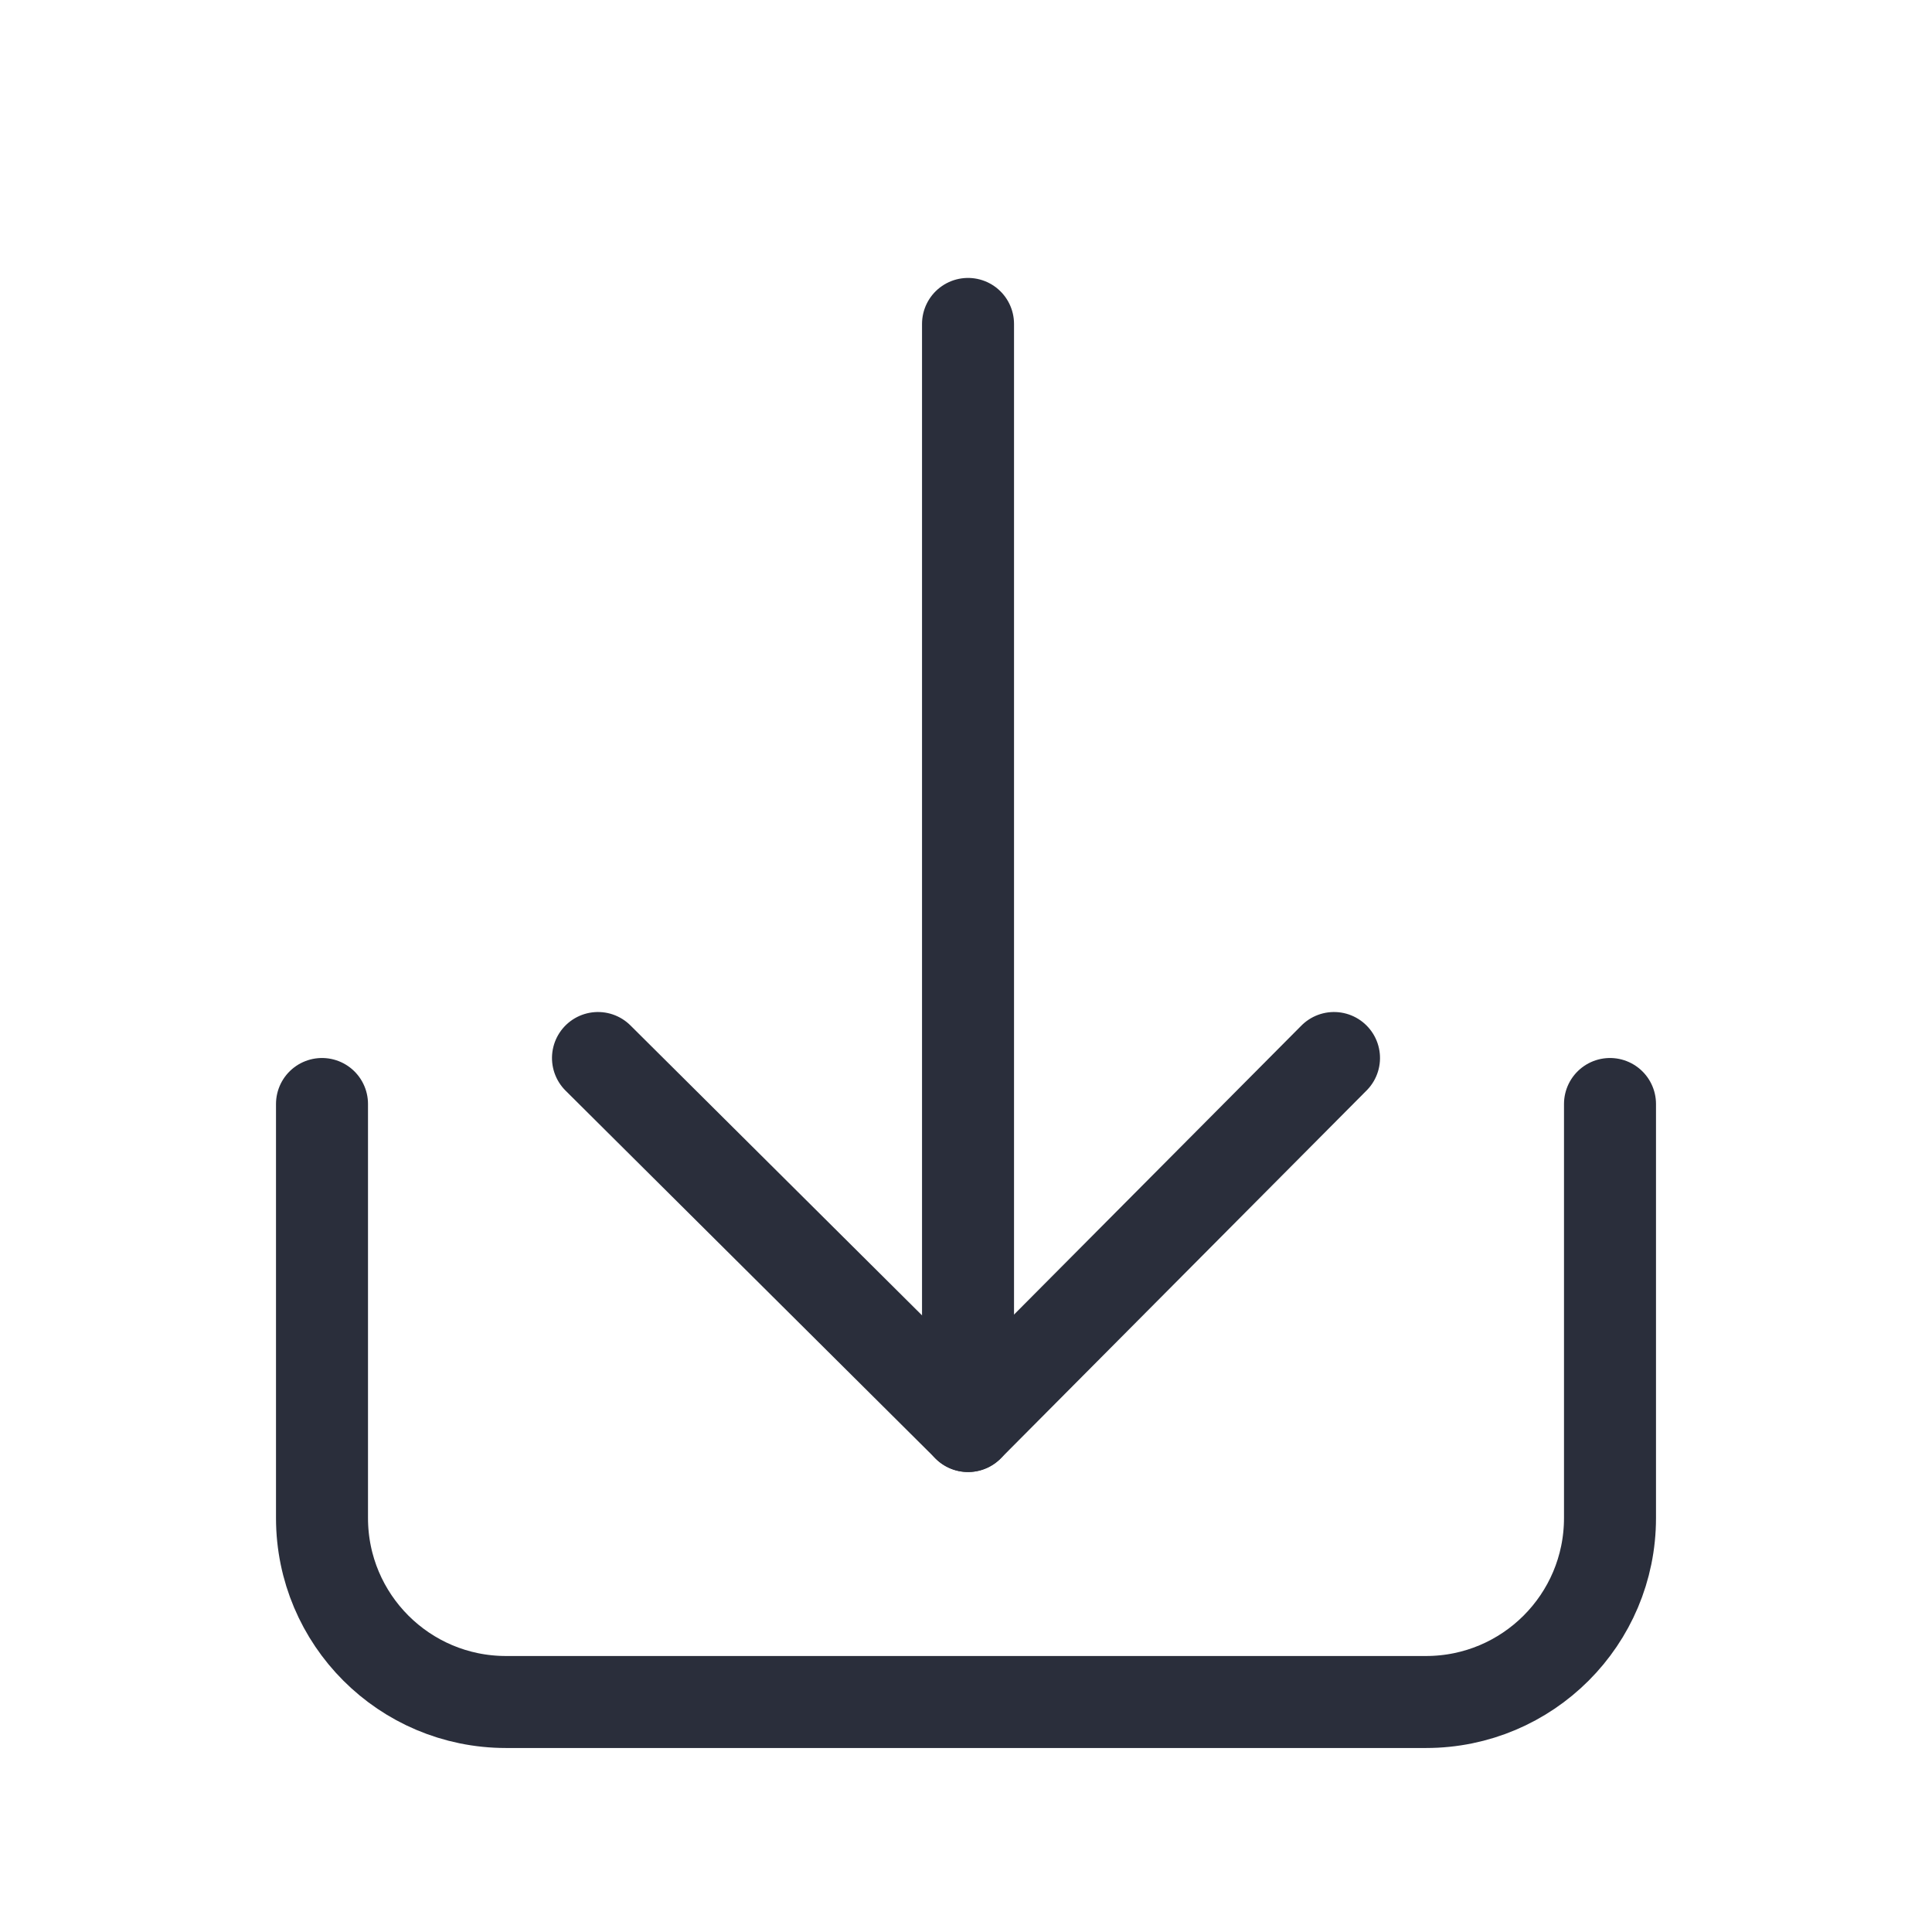
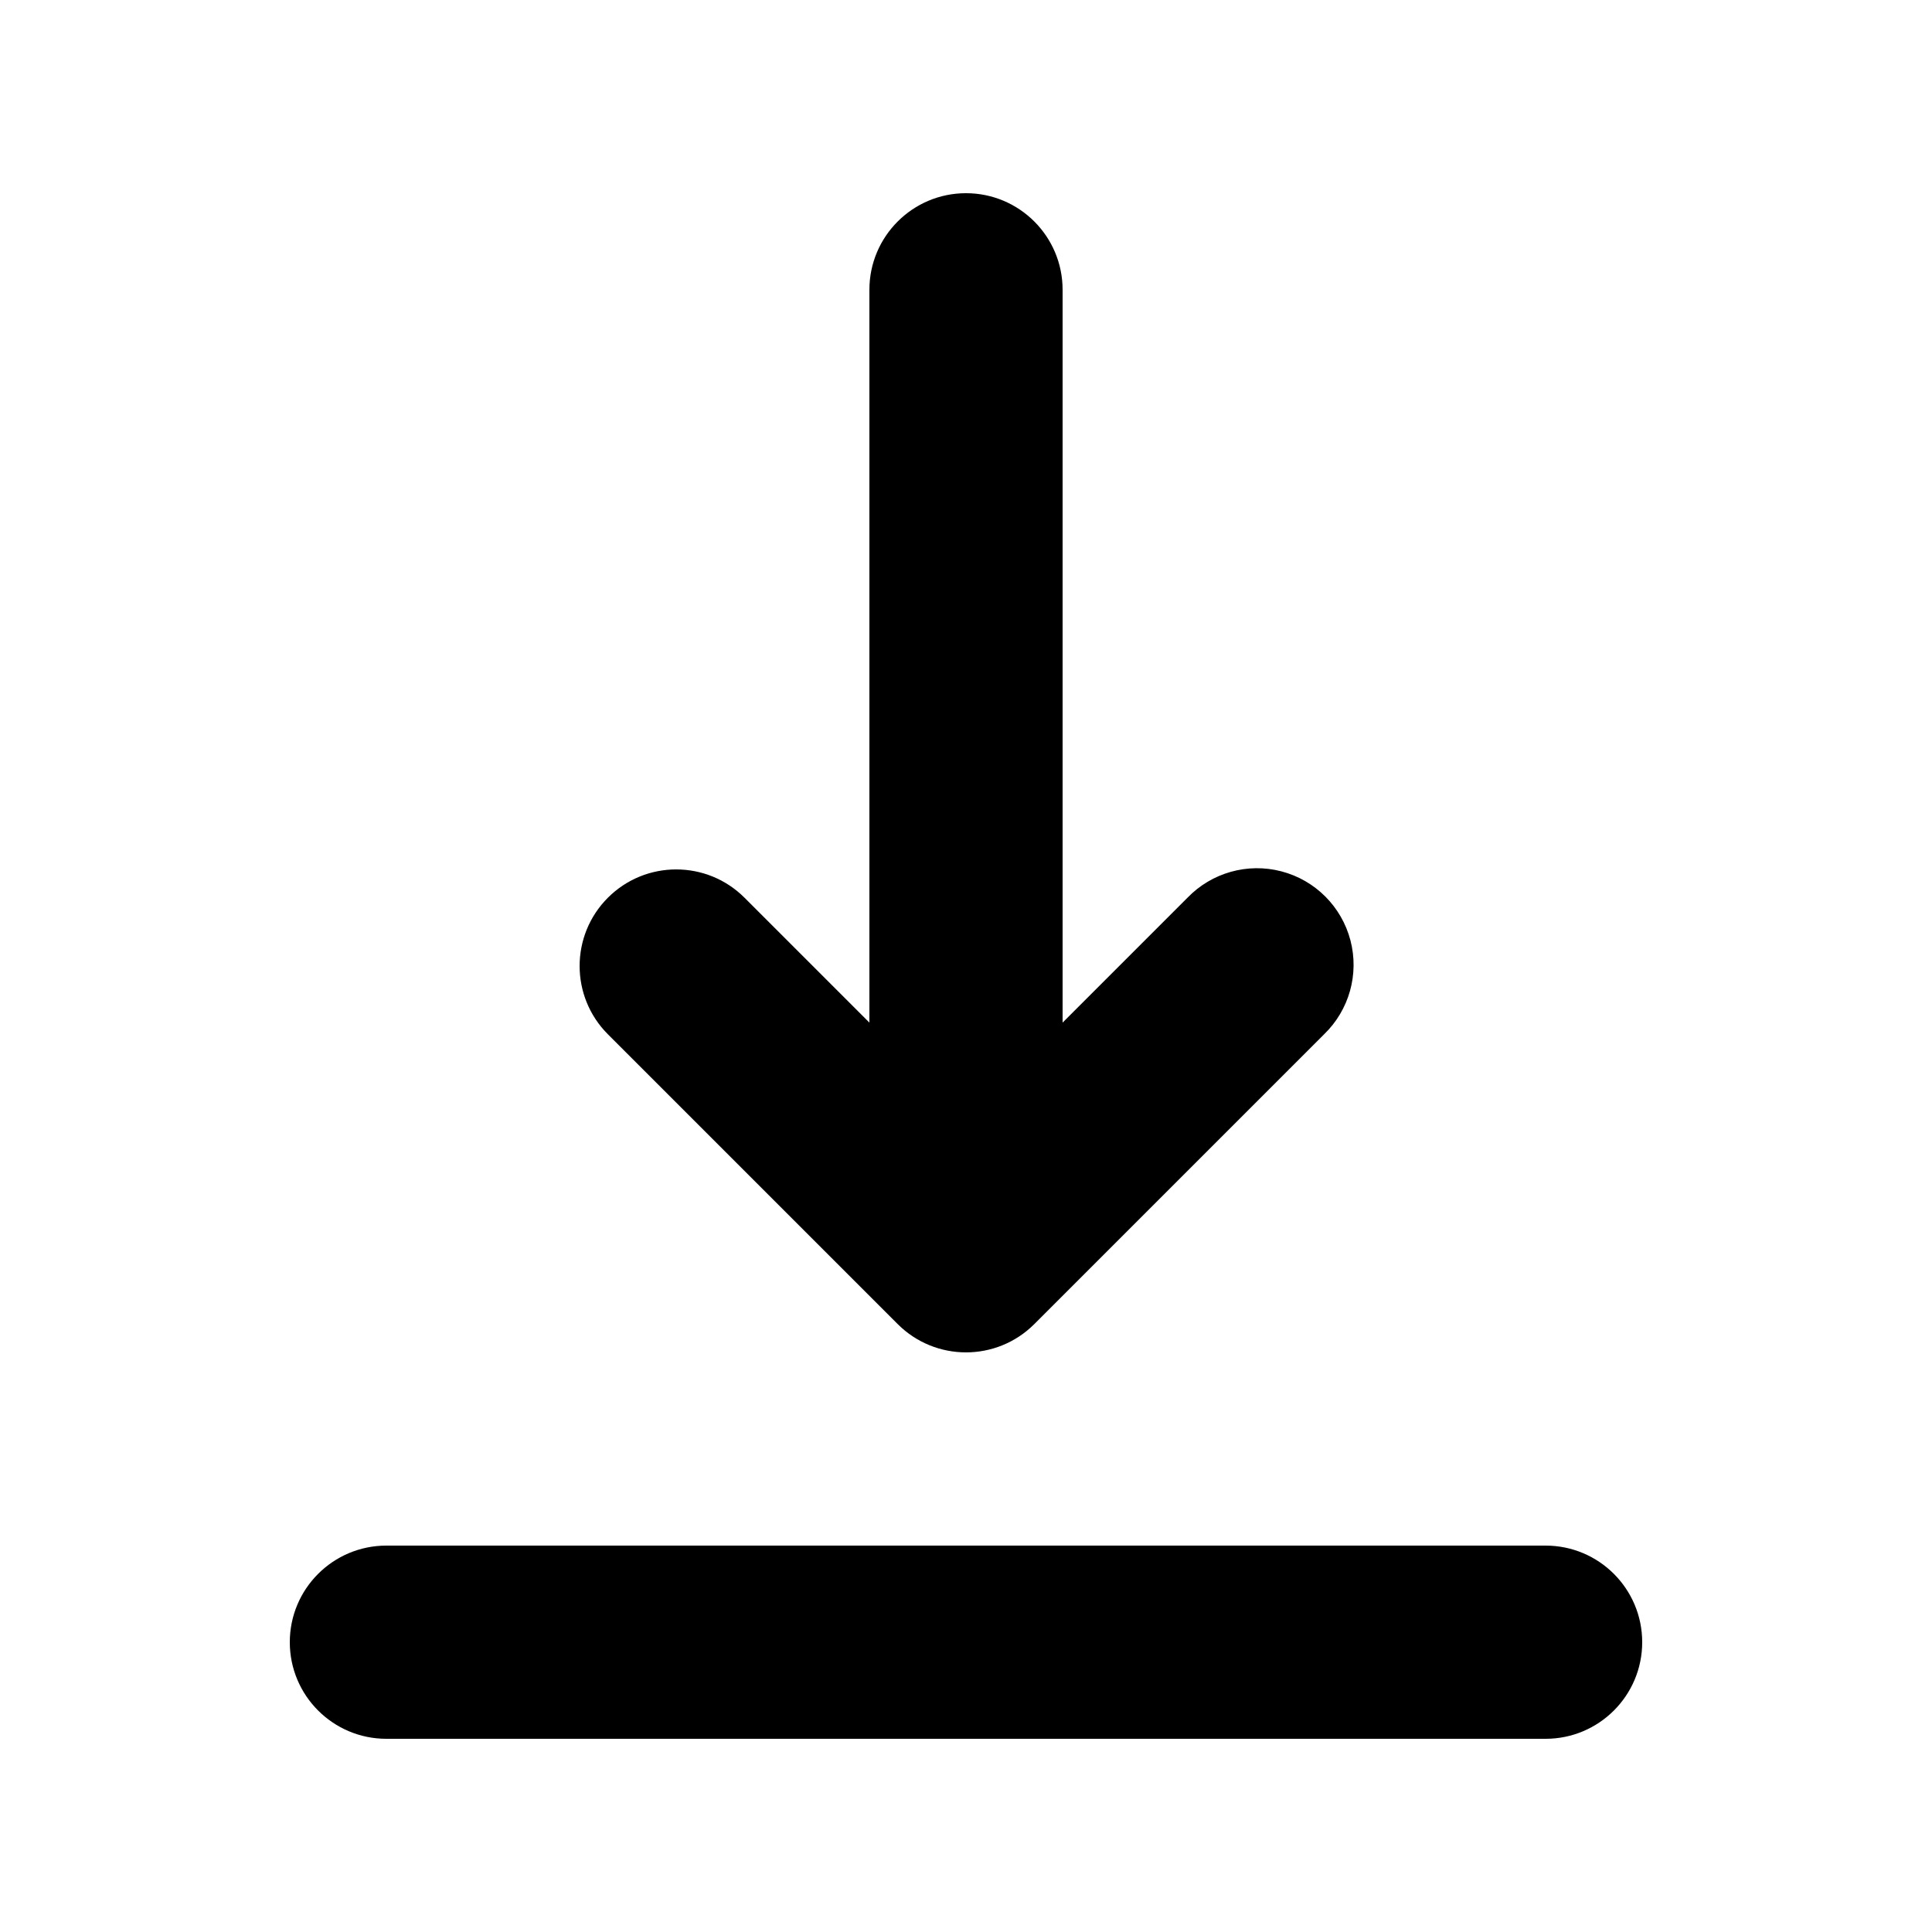
- <svg xmlns="http://www.w3.org/2000/svg" height="21" viewBox="0 0 21 21" width="21">
-   <g fill="none" fill-rule="evenodd" stroke="#2a2e3b" stroke-linecap="round" stroke-linejoin="round" transform="translate(3 3)">
-     <path d="m10.334 5.685-5.641-.016-.016 5.673" transform="matrix(.7071068 -.7071068 -.7071068 -.7071068 8.212726 19.82727)" />
-     <path d="m7.522.521v11.979" />
-     <path d="m.5 9v4.5c0 1.105.895 2 2 2h10c1.105 0 2-.895 2-2v-4.5" />
-   </g>
+ <svg xmlns="http://www.w3.org/2000/svg" class="w-6 h-6" fill="currentColor" viewBox="0 0 20 20">
+   <path fill-rule="evenodd" d="M3 17a1 1 0 011-1h12a1 1 0 110 2H4a1 1 0 01-1-1zm3.293-7.707a1 1 0 011.414 0L9 10.586V3a1 1 0 112 0v7.586l1.293-1.293a1 1 0 111.414 1.414l-3 3a1 1 0 01-1.414 0l-3-3a1 1 0 010-1.414z" clip-rule="evenodd" />
</svg>
